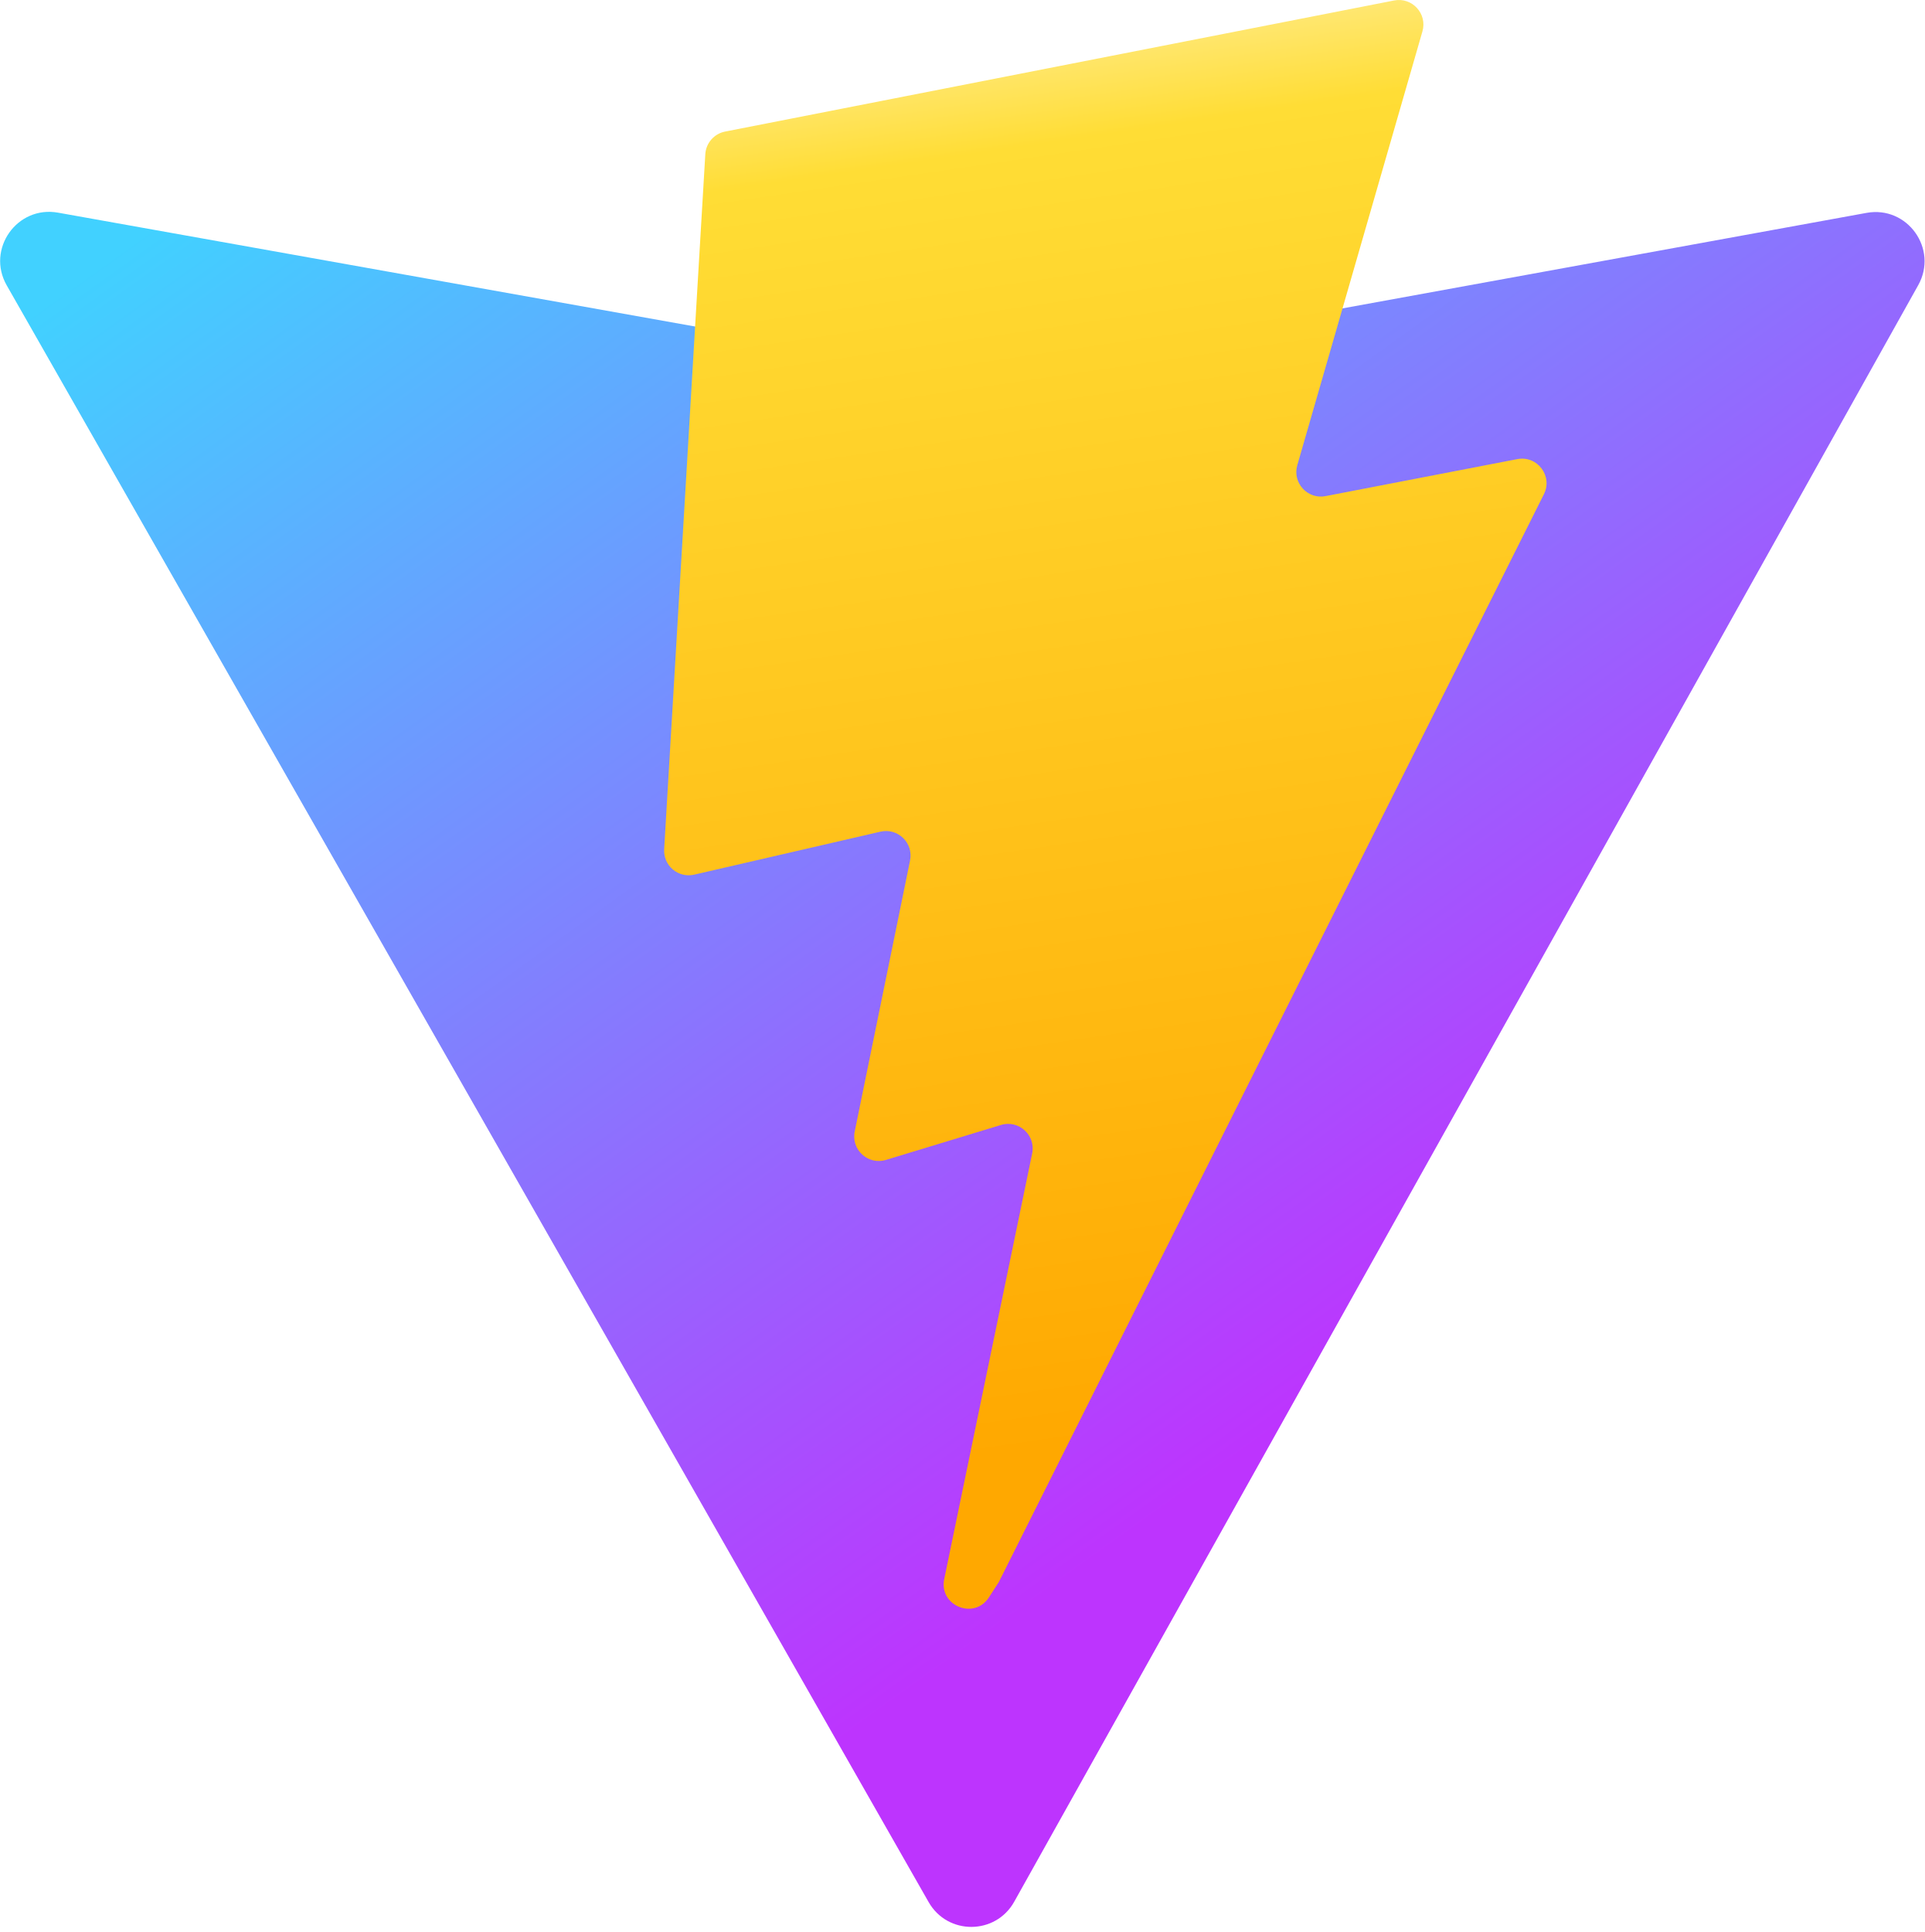
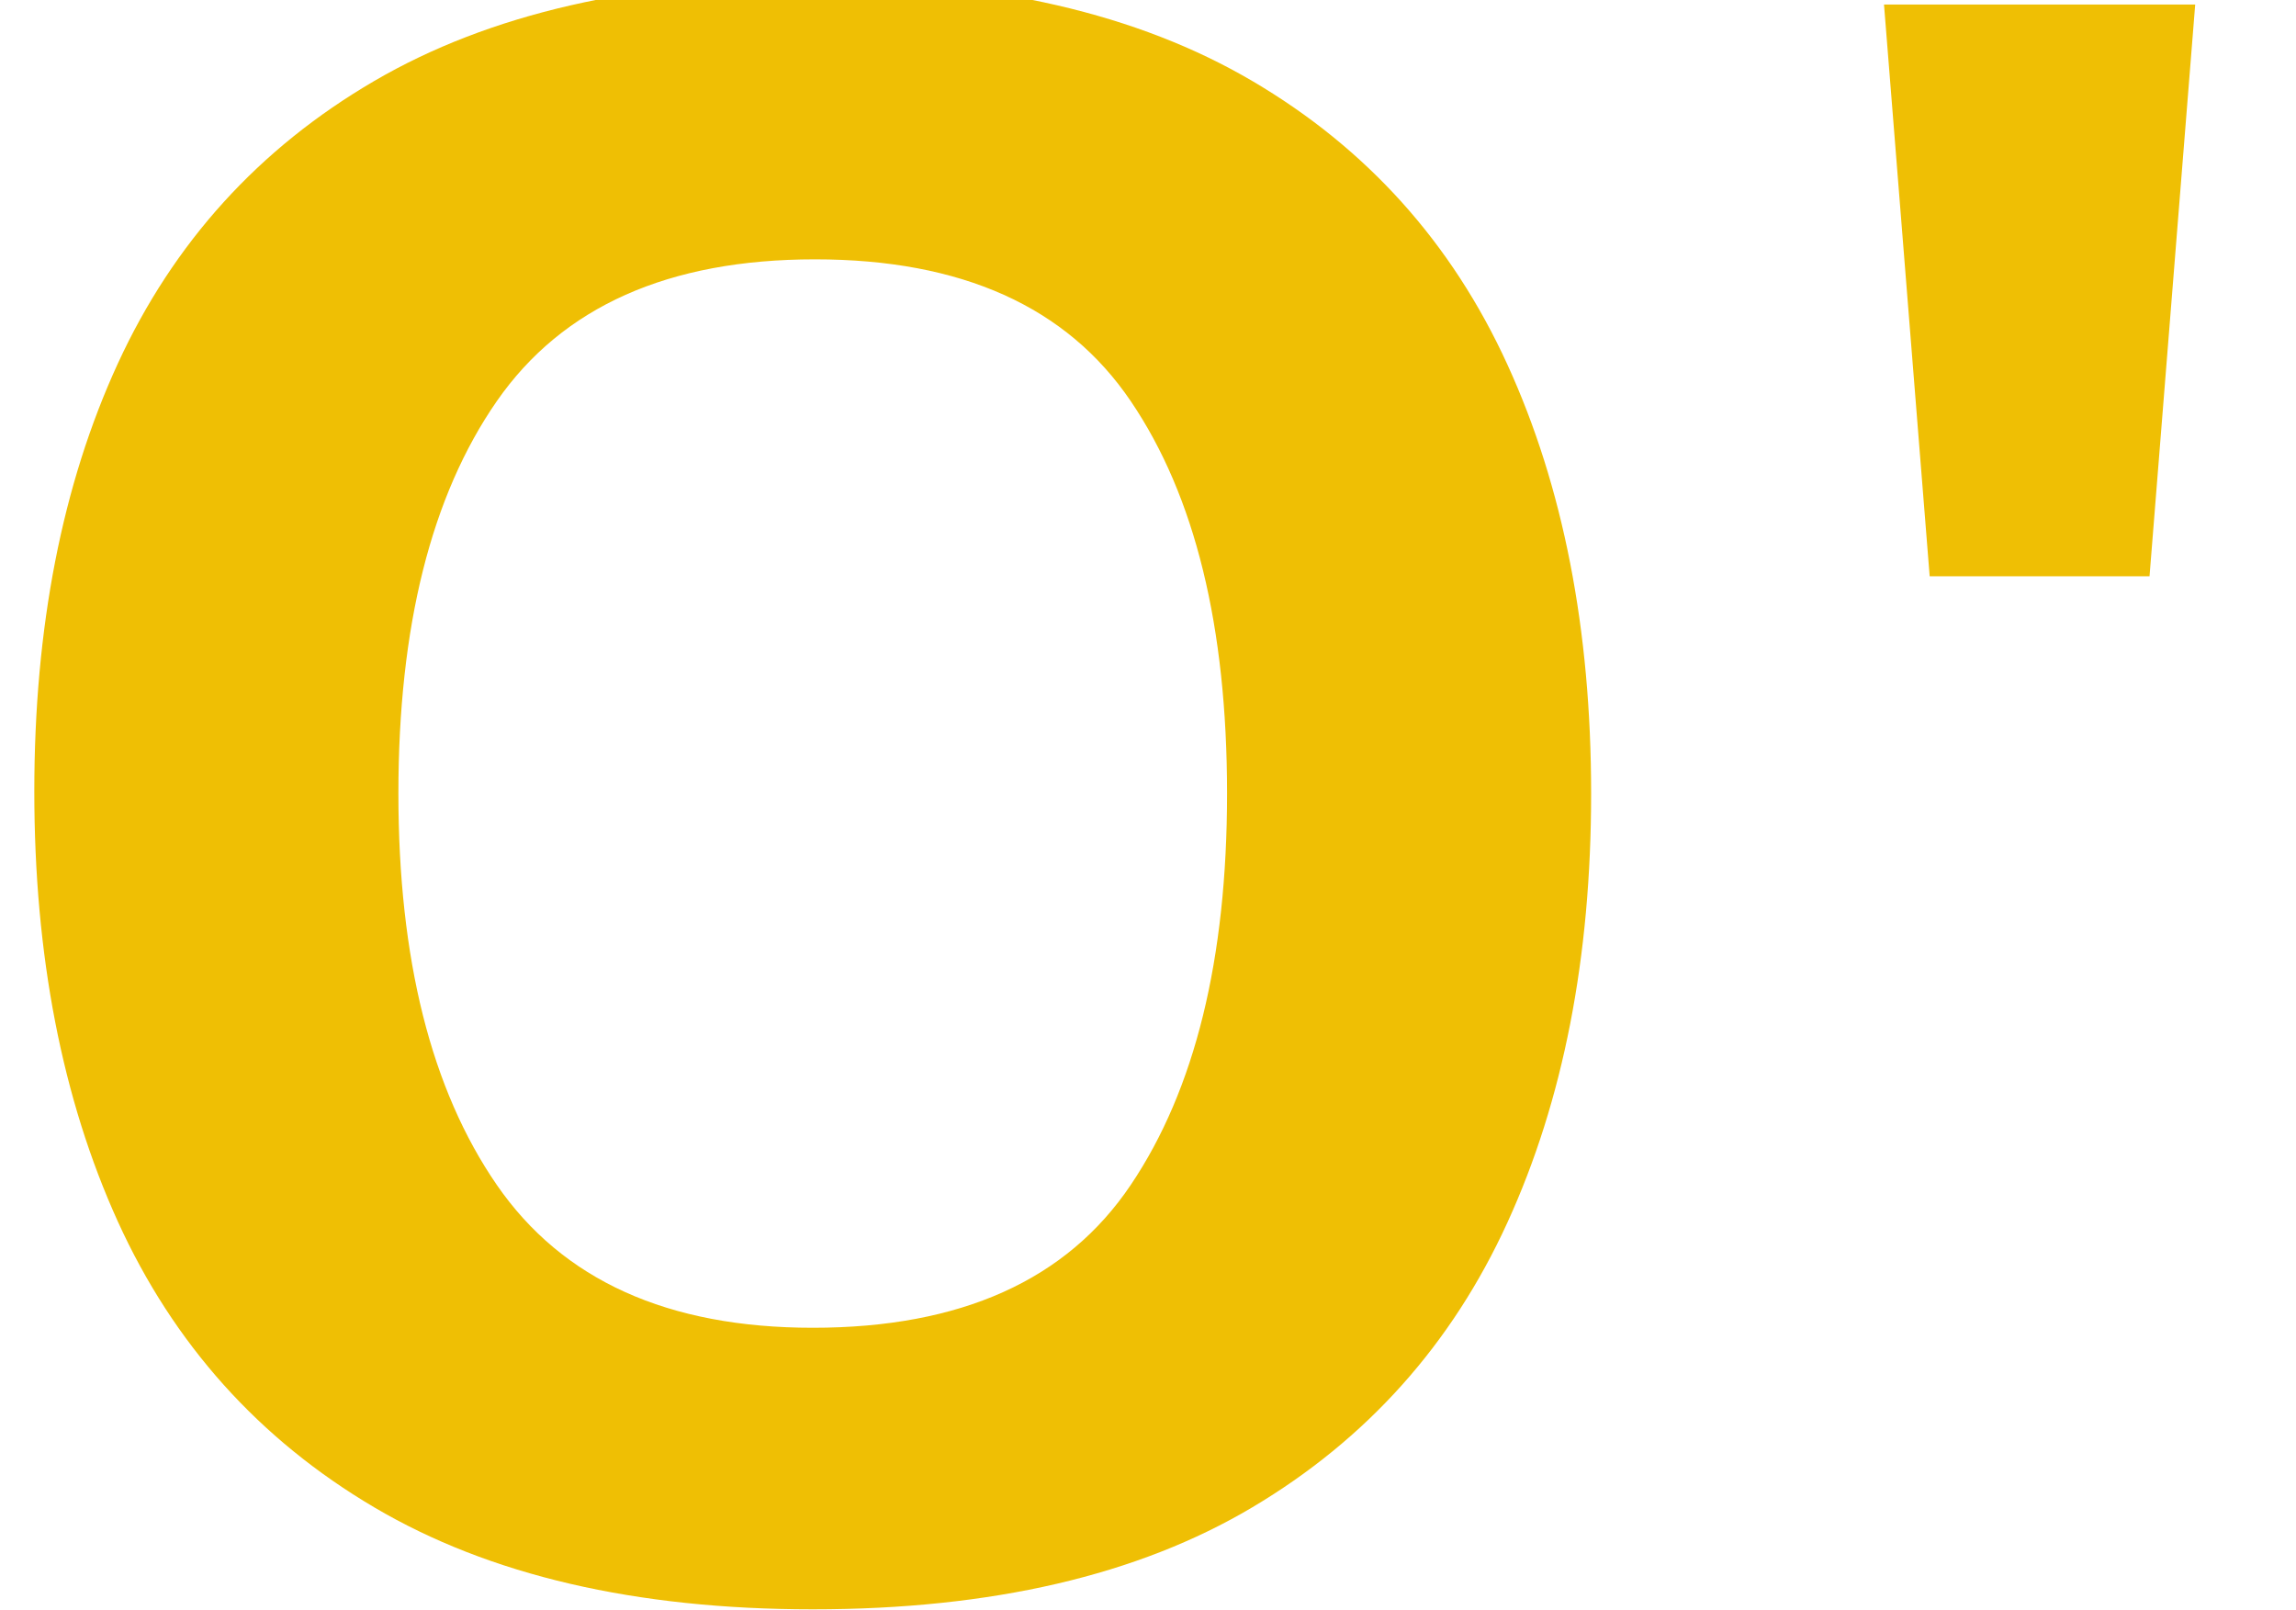
- <svg xmlns="http://www.w3.org/2000/svg" aria-hidden="true" role="img" class="iconify iconify--logos" width="31.88" height="32" preserveAspectRatio="xMidYMid meet" viewBox="0 0 256 257">
-   <defs>
-     <linearGradient id="IconifyId1813088fe1fbc01fb466" x1="-.828%" x2="57.636%" y1="7.652%" y2="78.411%">
-       <stop offset="0%" stop-color="#41D1FF" />
-       <stop offset="100%" stop-color="#BD34FE" />
-     </linearGradient>
-     <linearGradient id="IconifyId1813088fe1fbc01fb467" x1="43.376%" x2="50.316%" y1="2.242%" y2="89.03%">
-       <stop offset="0%" stop-color="#FFEA83" />
-       <stop offset="8.333%" stop-color="#FFDD35" />
-       <stop offset="100%" stop-color="#FFA800" />
-     </linearGradient>
-   </defs>
-   <path fill="url(#IconifyId1813088fe1fbc01fb466)" d="M255.153 37.938L134.897 252.976c-2.483 4.44-8.862 4.466-11.382.048L.875 37.958c-2.746-4.814 1.371-10.646 6.827-9.67l120.385 21.517a6.537 6.537 0 0 0 2.322-.004l117.867-21.483c5.438-.991 9.574 4.796 6.877 9.62Z" />
-   <path fill="url(#IconifyId1813088fe1fbc01fb467)" d="M185.432.063L96.44 17.501a3.268 3.268 0 0 0-2.634 3.014l-5.474 92.456a3.268 3.268 0 0 0 3.997 3.378l24.777-5.718c2.318-.535 4.413 1.507 3.936 3.838l-7.361 36.047c-.495 2.426 1.782 4.5 4.151 3.78l15.304-4.649c2.372-.72 4.652 1.36 4.15 3.788l-11.698 56.621c-.732 3.542 3.979 5.473 5.943 2.437l1.313-2.028l72.516-144.72c1.215-2.423-.88-5.186-3.54-4.672l-25.505 4.922c-2.396.462-4.435-1.77-3.759-4.114l16.646-57.705c.677-2.35-1.37-4.583-3.769-4.113Z" />
+ <svg xmlns="http://www.w3.org/2000/svg" width="171.641" height="120.299" viewBox="0 0 171.641 120.299" version="1.1" id="svg1">
+   <defs id="defs1" />
+   <g id="layer1" transform="translate(-618.7137,-259.4617)">
+     <text xml:space="preserve" style="font-size:168.403px;line-height:0;font-family:'Li Alinur Ullas Unicode';-inkscape-font-specification:'Li Alinur Ullas Unicode';letter-spacing:0.821px;fill:#333333;stroke-width:0.684" x="601.547" y="384.268" id="text1" transform="scale(1.016303,0.9839584)">
+       <tspan id="tspan1" x="601.547" y="384.268" style="font-style:normal;font-variant:normal;font-weight:bold;font-stretch:normal;font-size:168.403px;font-family:Lexend;-inkscape-font-specification:'Lexend Bold';fill:#efbf04;fill-opacity:1;stroke-width:0.684">O'</tspan>
+     </text>
+   </g>
</svg>
